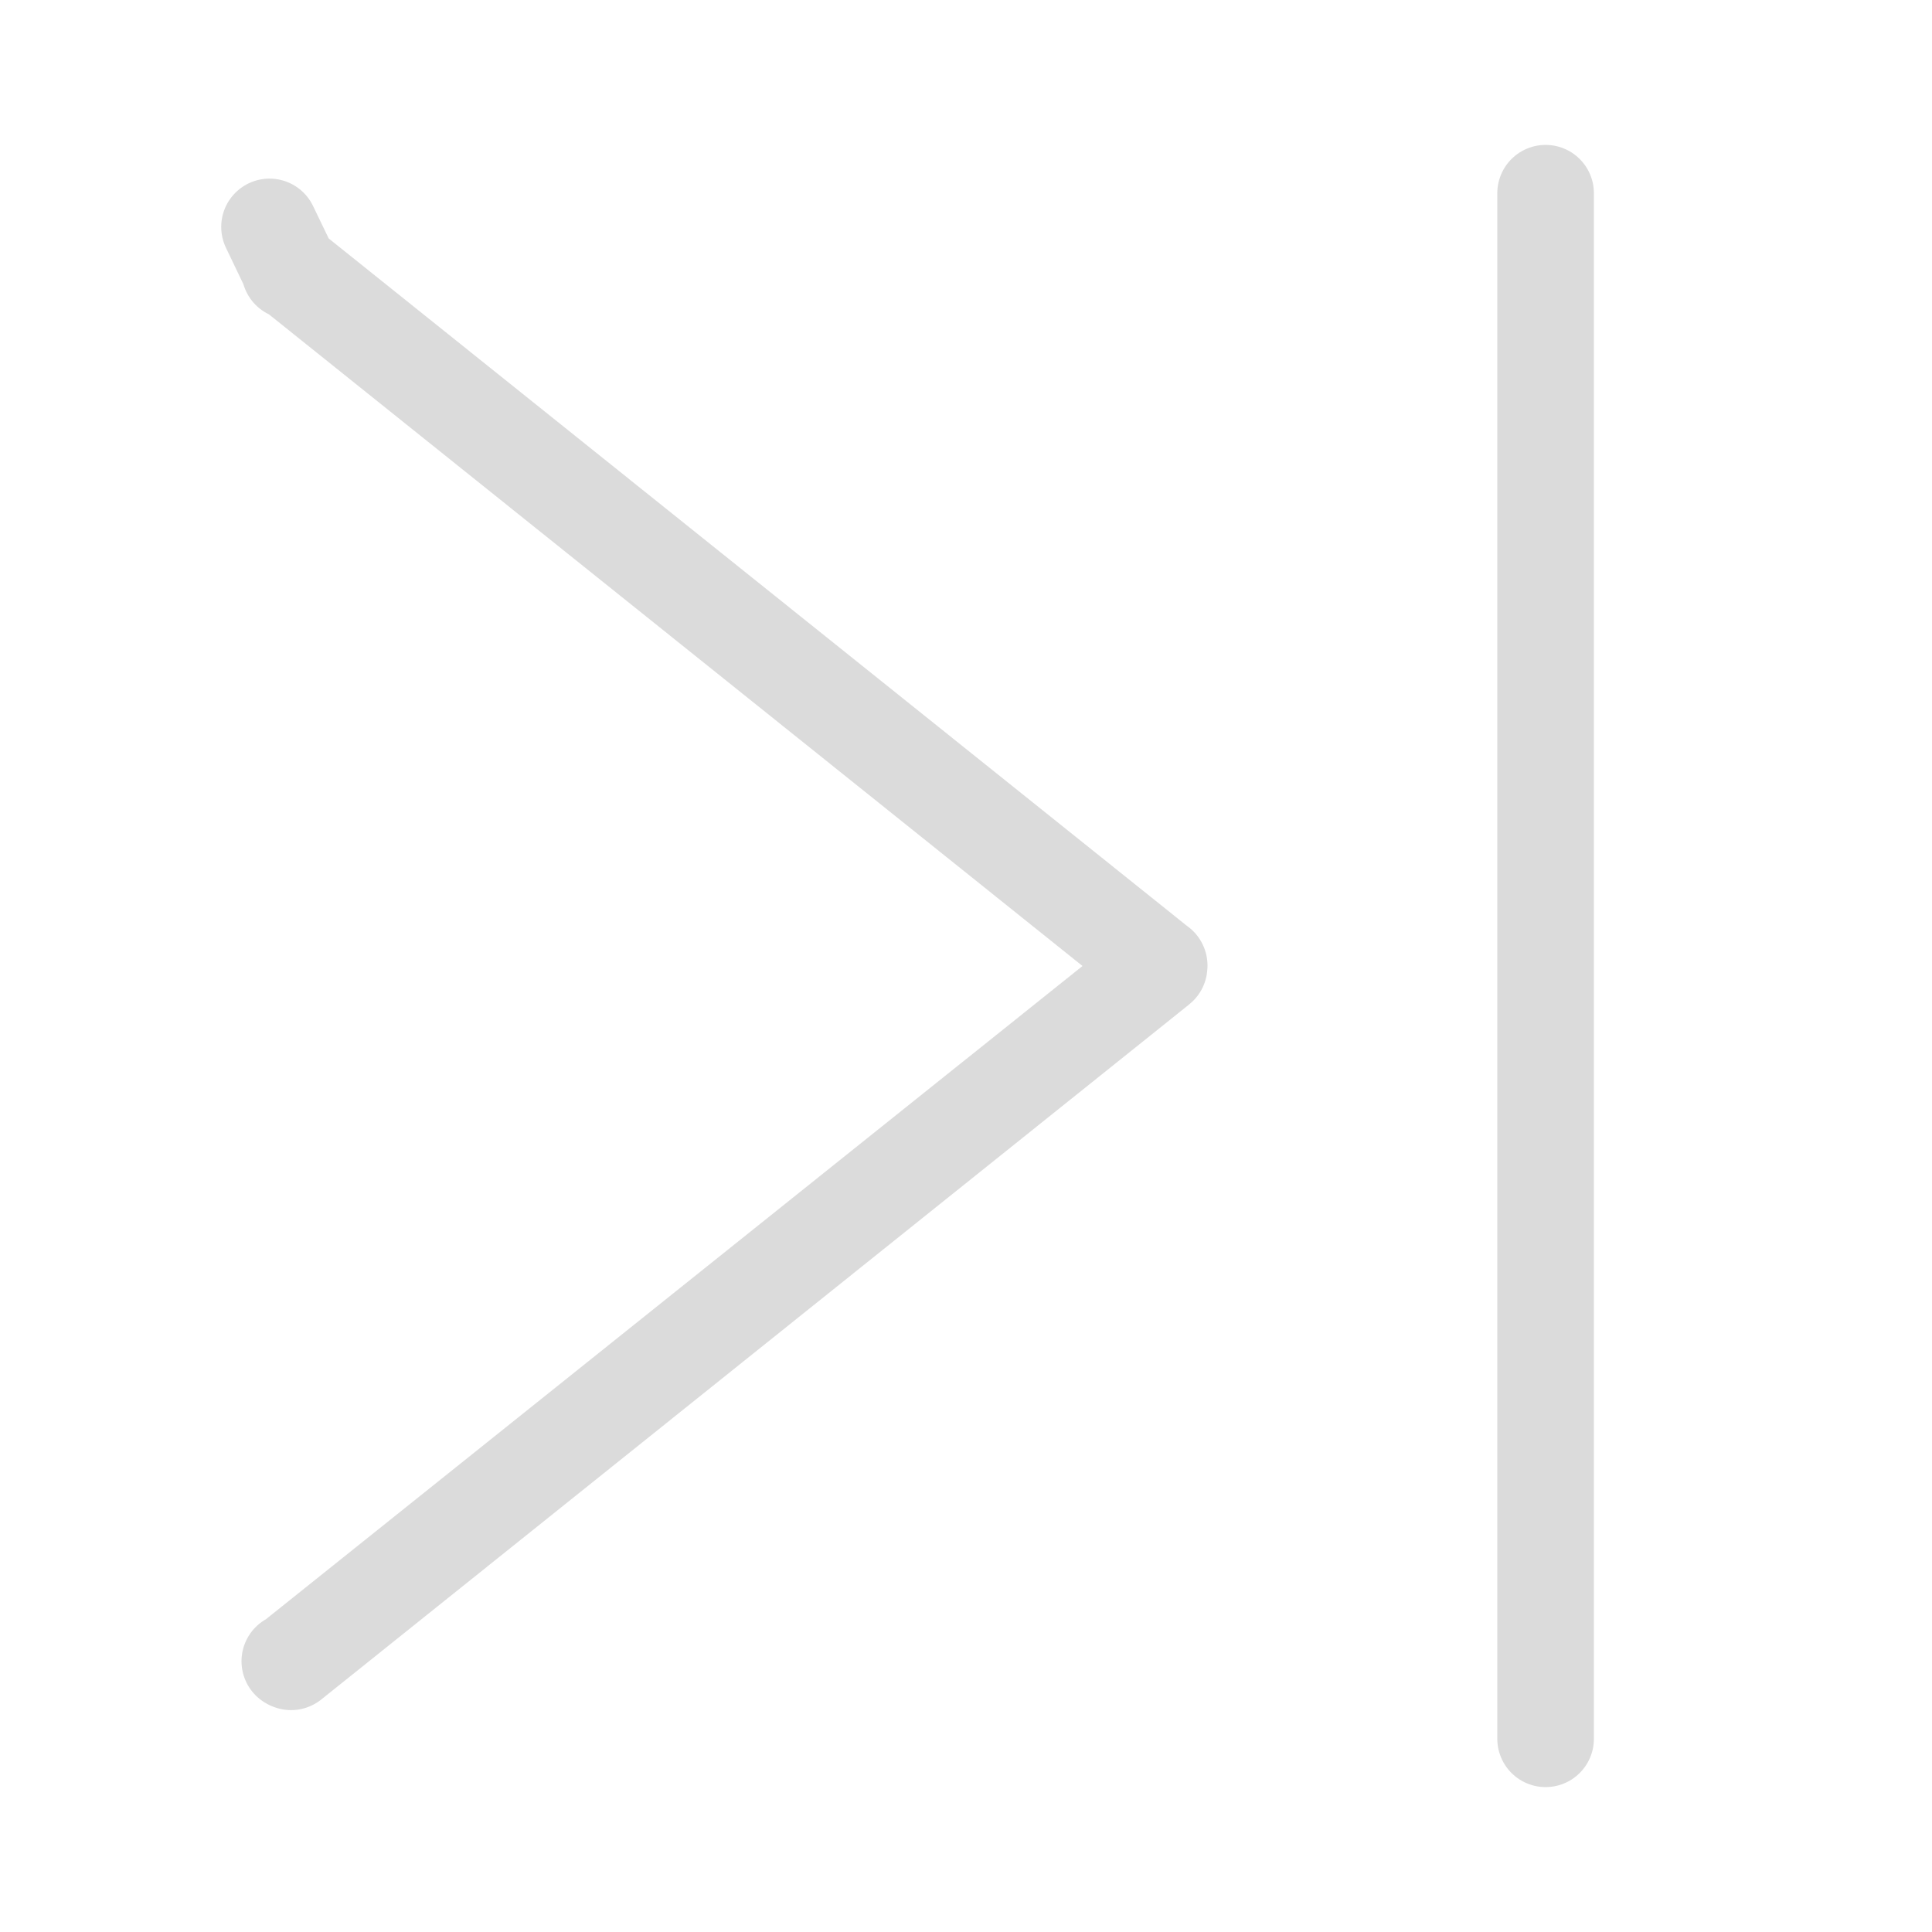
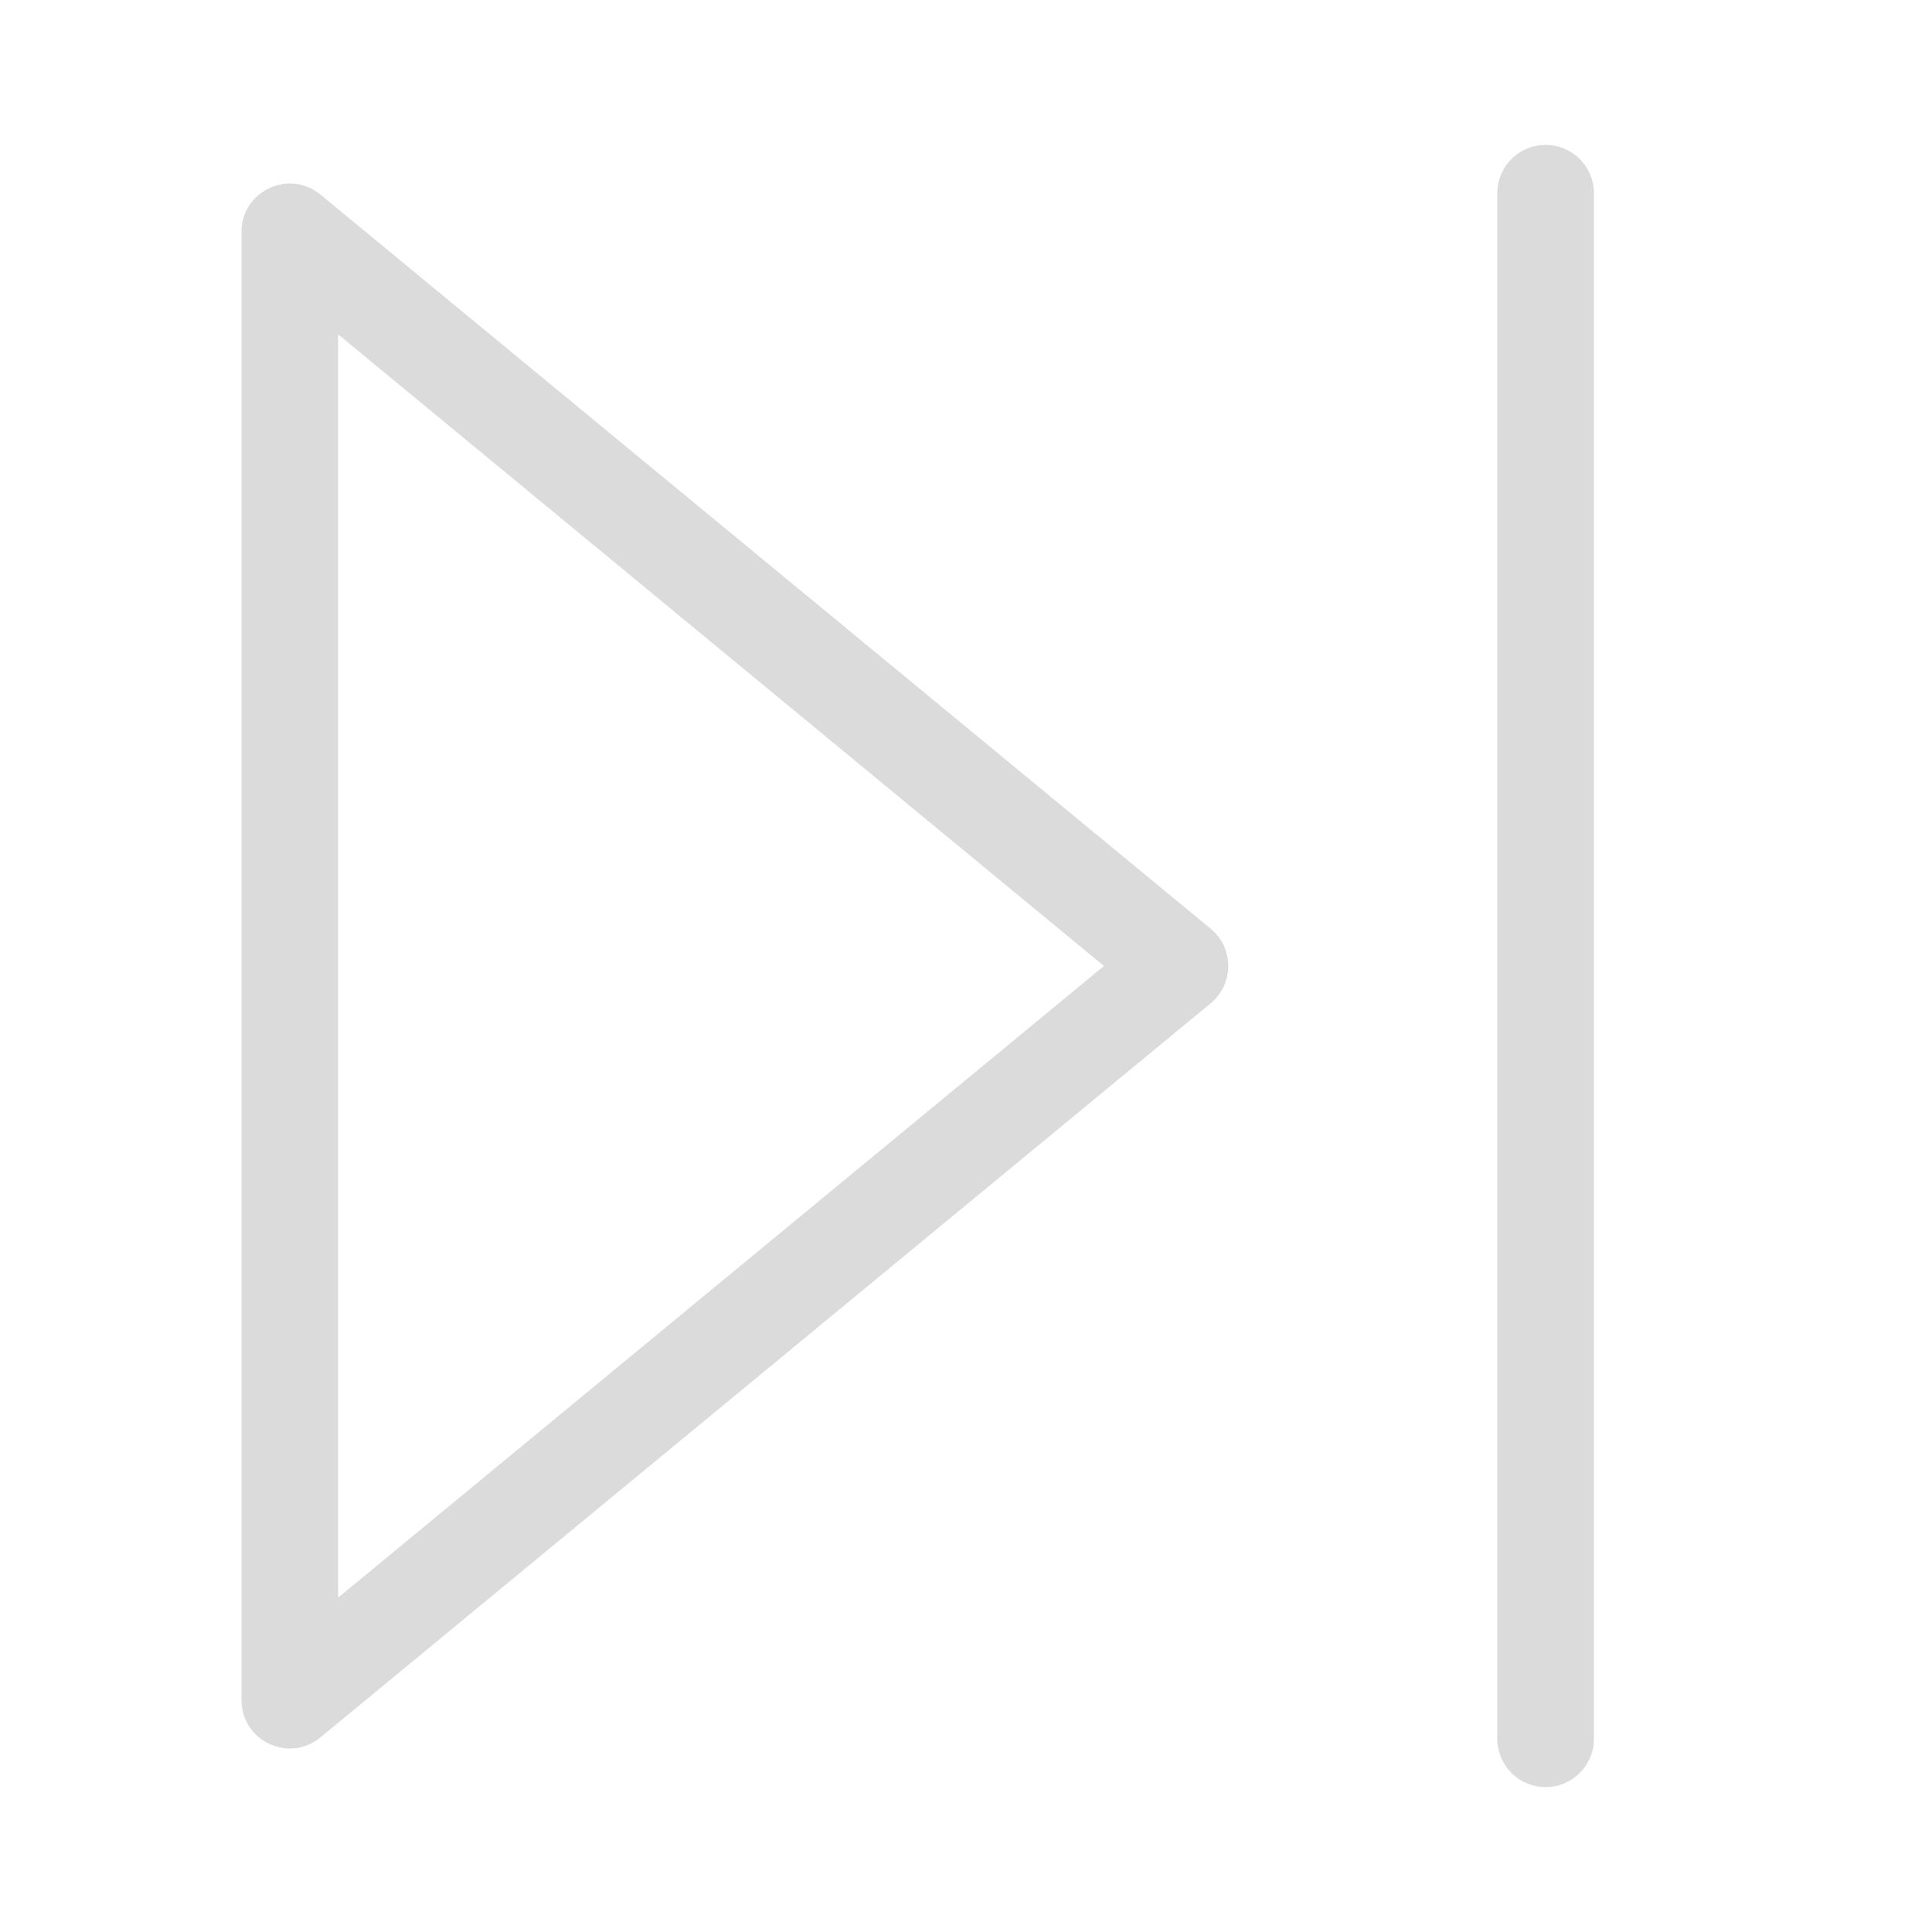
<svg xmlns="http://www.w3.org/2000/svg" width="20" height="20" viewBox="0 0 20 20" fill="none">
-   <path d="M3.006 17.2L3.007 17.201C3.007 17.201 3.007 17.201 3.009 17.201L3.013 17.203C3.015 17.202 3.016 17.201 3.018 17.199C3.018 17.199 3.018 17.199 3.018 17.199L11.996 10.009L11.996 10.009C11.998 10.007 11.999 10.006 11.999 10.006L3.006 17.2ZM3.006 17.2C3.006 17.2 3.006 17.2 3.004 17.199M3.006 17.2L3.004 17.199M3.018 2.801L3.018 2.801C3.016 2.799 3.014 2.798 3.013 2.797C3.009 2.798 3.007 2.799 3.006 2.8L2.79 2.349L3.007 2.799C3.006 2.8 3.003 2.801 3 2.803L3.018 2.801ZM3.018 2.801L11.996 9.992M3.018 2.801L11.996 9.992M3.004 17.199L3 17.197L3.004 17.199ZM11.996 9.992C11.998 9.993 11.999 9.994 11.999 9.995M11.996 9.992L11.999 9.995M11.999 9.995C11.999 9.994 11.999 9.993 11.999 9.993M11.999 9.995L11.999 9.993M11.999 9.993C11.999 9.994 12 9.995 12 9.995L11.999 9.993Z" stroke="#DBDBDB" stroke-linejoin="round" />
  <path d="M16 2L16 18" stroke="#DBDBDB" stroke-linecap="round" />
+   <path fill-rule="evenodd" clip-rule="evenodd" d="M11.428 10L3.5 3.461L3.5 16.539L11.428 10ZM12.533 10.386C12.775 10.186 12.775 9.814 12.533 9.614L3.318 2.015C2.992 1.746 2.5 1.978 2.5 2.4L2.5 17.6C2.5 18.022 2.992 18.254 3.318 17.985L12.533 10.386Z" fill="#DBDBDB" />
</svg>
